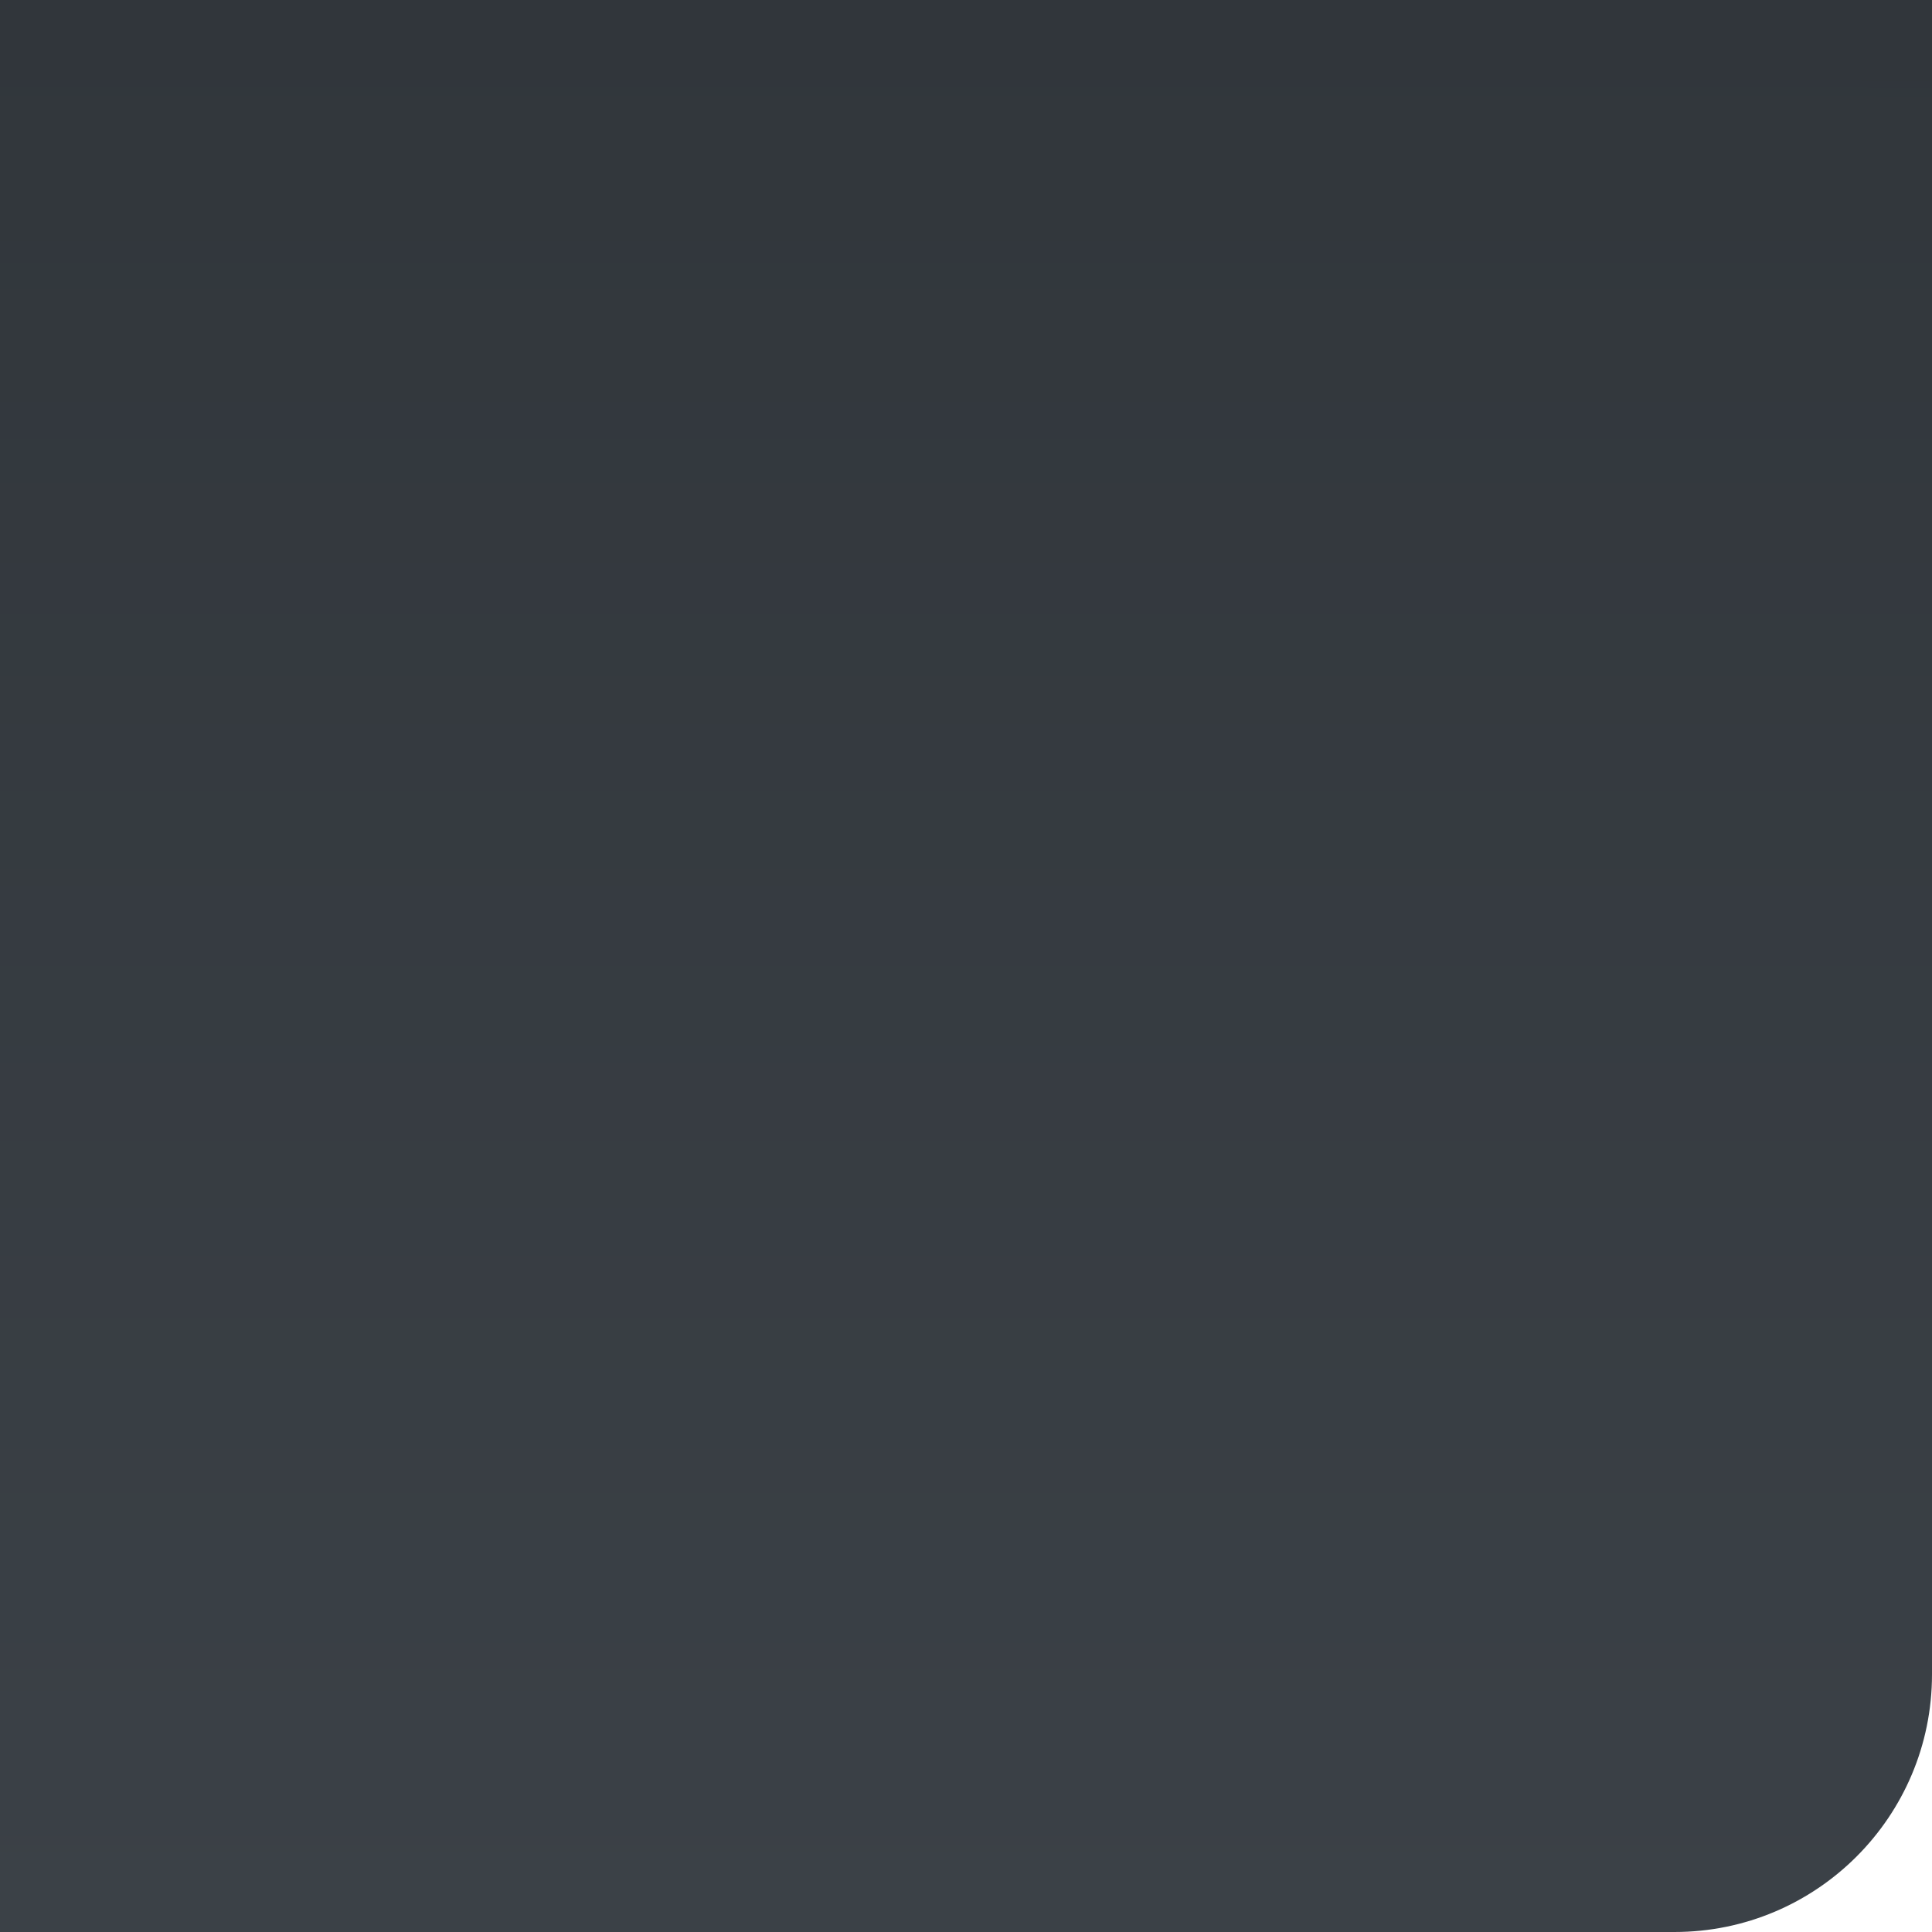
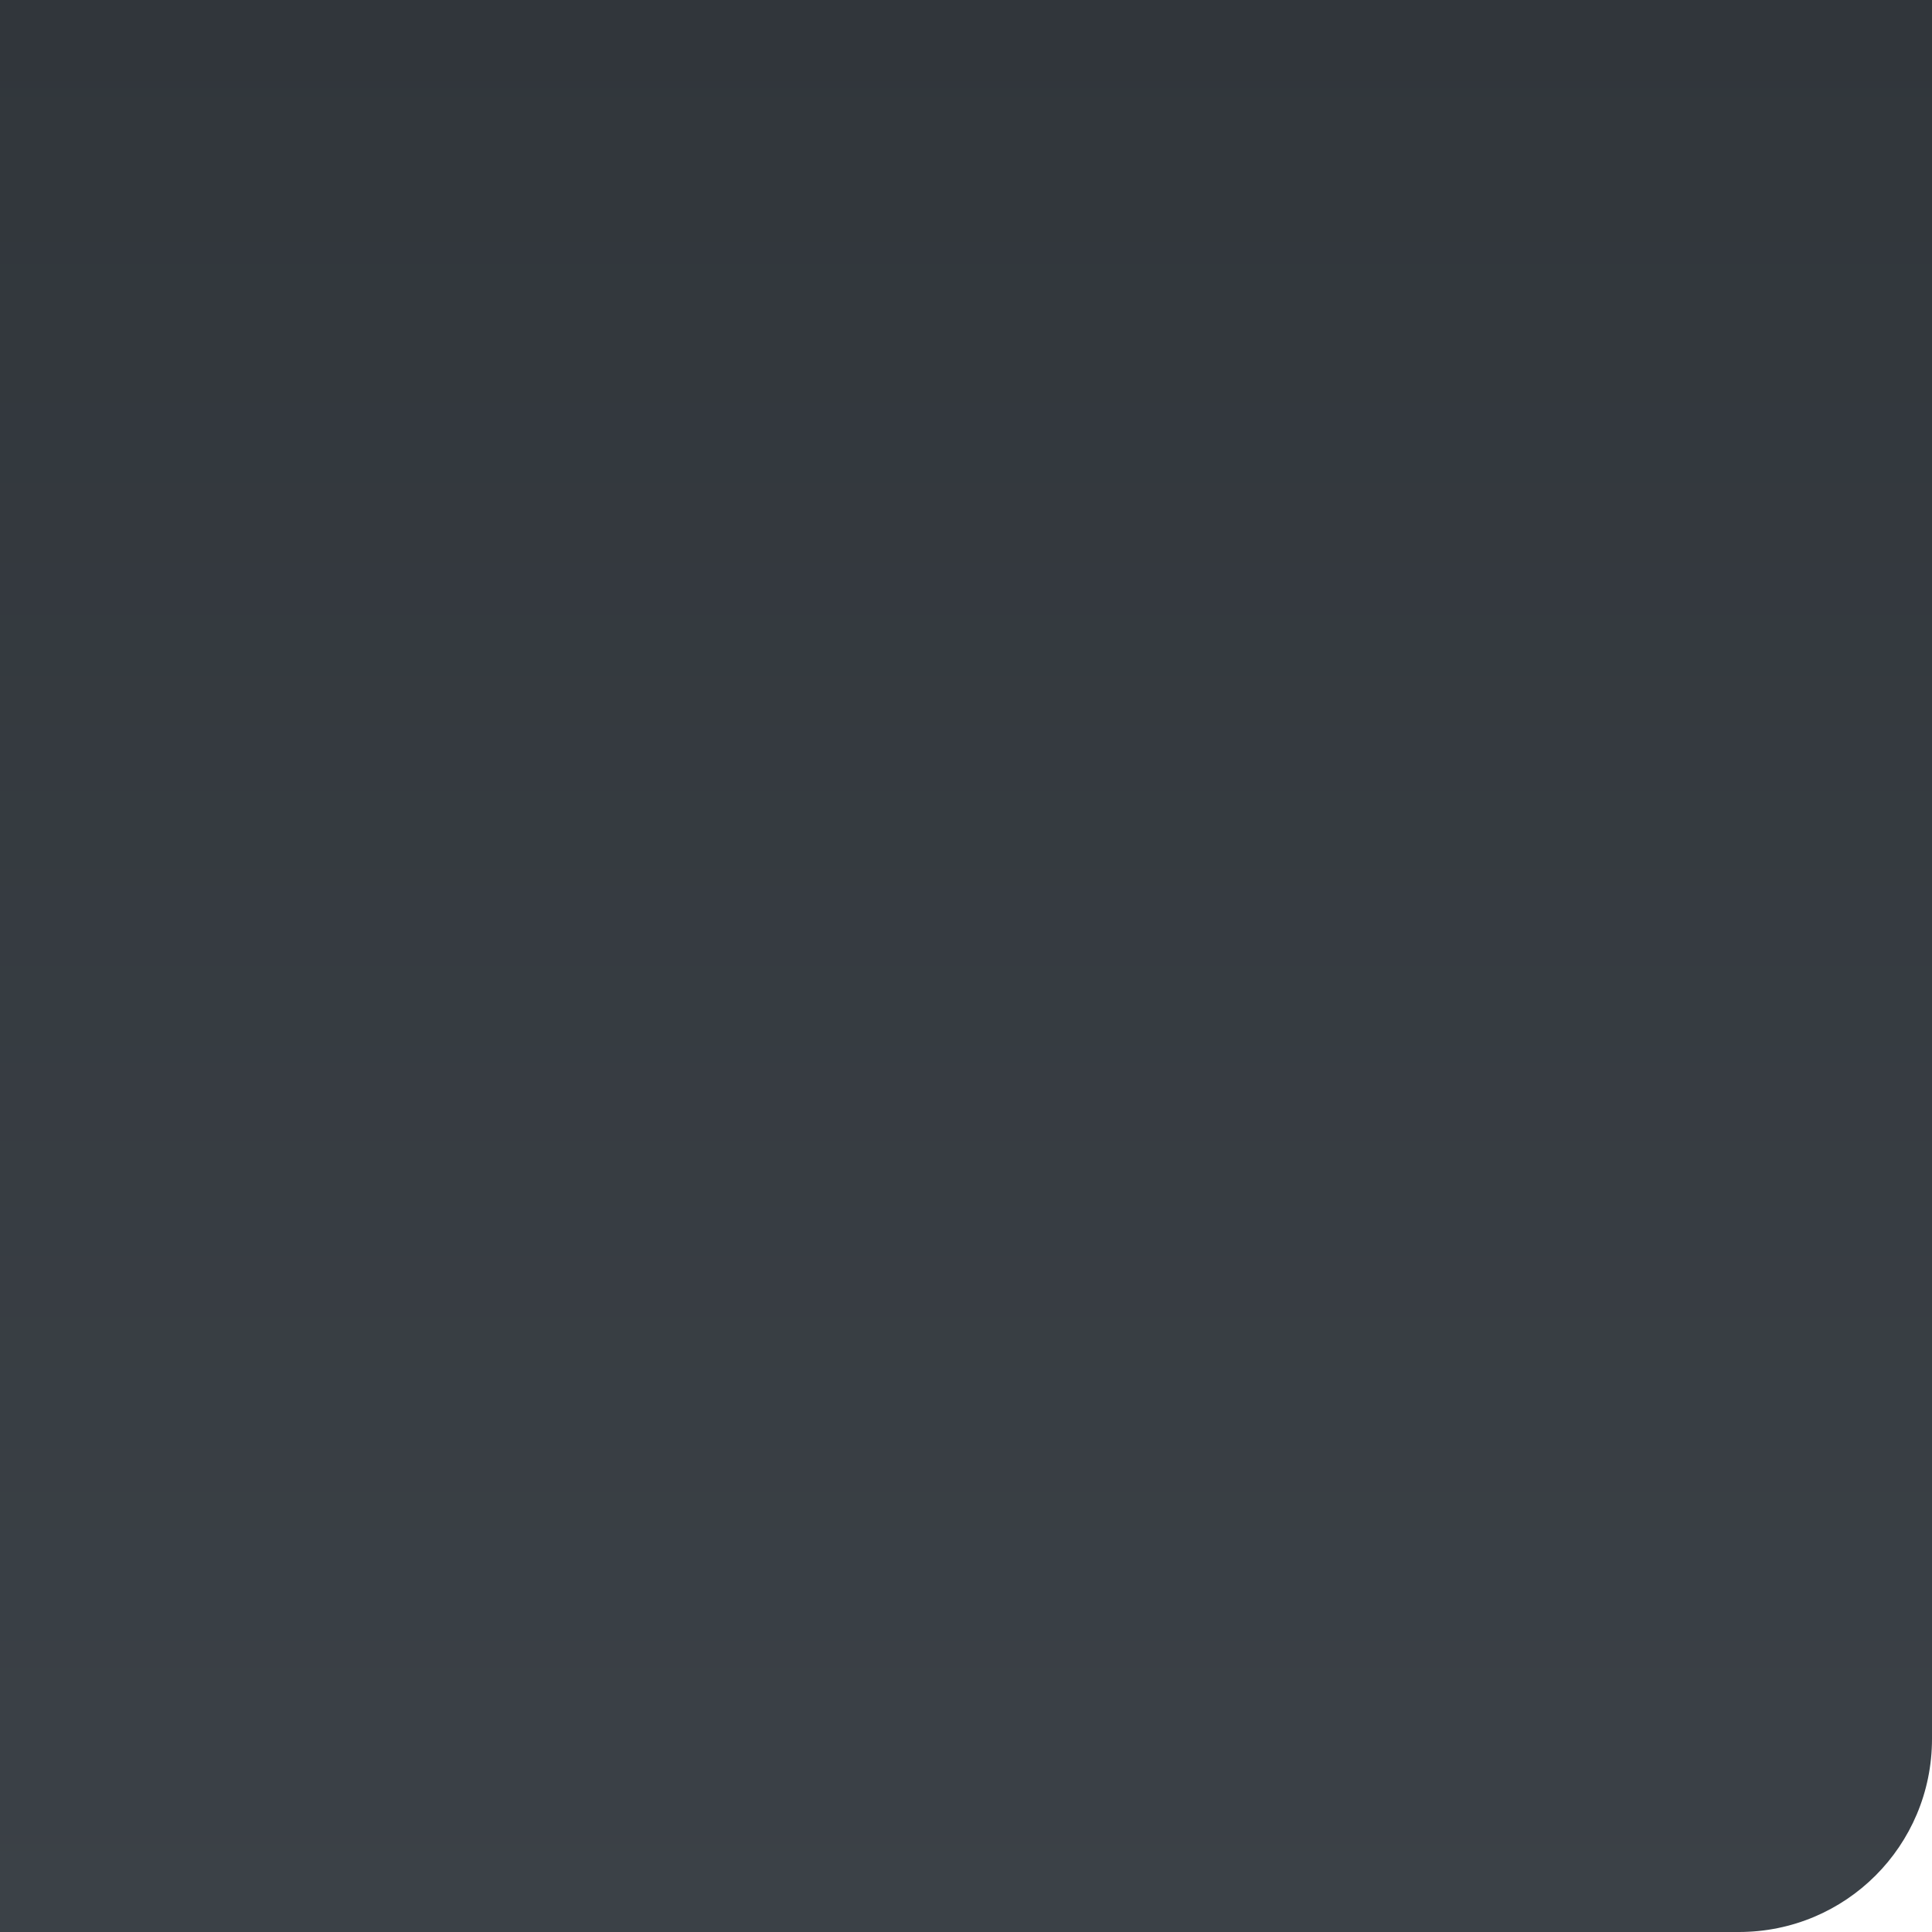
- <svg xmlns="http://www.w3.org/2000/svg" xmlns:xlink="http://www.w3.org/1999/xlink" viewBox="0 0 30 30" version="1.1" id="svg24">
-   <defs id="defs10">
-     <linearGradient xlink:href="#2" id="3" x1="47.89" y1="32.246" x2="47.89" y2="12.167" gradientUnits="userSpaceOnUse" gradientTransform="matrix(1.23951,0,0,1.49415,509.36,564.94)" />
-     <linearGradient id="2">
-       <stop id="stop3" style="stop-color:#3b4147;stop-opacity:1" offset="0" />
-       <stop offset="1" id="stop5" style="stop-color:#31363b;stop-opacity:1" />
-     </linearGradient>
-     <linearGradient y2="12.167" x2="47.874" y1="36.261" x1="47.874" gradientTransform="matrix(0.41317,0,0,1.24513,558.94,567.97)" gradientUnits="userSpaceOnUse" id="0" xlink:href="#2" />
-     <linearGradient y2="12.167" x2="47.874" y1="32.246" x1="47.874" gradientTransform="matrix(0.41317,0,0,1.49415,538.94,564.94)" gradientUnits="userSpaceOnUse" id="1" xlink:href="#2" />
-   </defs>
-   <g transform="translate(-553.72,-583.12)" style="color:#000000" id="g18">
-     <path d="m 573.72,583.12 h 10 v 25 h -10 z" id="path12" style="fill:url(#0)" />
-     <rect width="30" height="30" x="553.72" y="583.12" rx="4" id="rect14" style="fill:url(#3)" />
-     <path d="m 553.72,583.12 h 10 v 30 h -10 z" id="path16" style="fill:url(#1)" />
-   </g>
+ <svg xmlns="http://www.w3.org/2000/svg" viewBox="0 0 30 30">
+   <linearGradient id="a" gradientTransform="matrix(.41317 0 0 1.24513 5.22 -15.15)" gradientUnits="userSpaceOnUse" x1="47.874" x2="47.874" y1="36.261" y2="12.167">
+     <stop offset="0" stop-color="#3b4147" />
+     <stop offset="1" stop-color="#31363b" />
+   </linearGradient>
+   <path d="M0 0v30h27c1.662 0 3-1.338 3-3V0H0z" fill="url(#a)" />
</svg>
